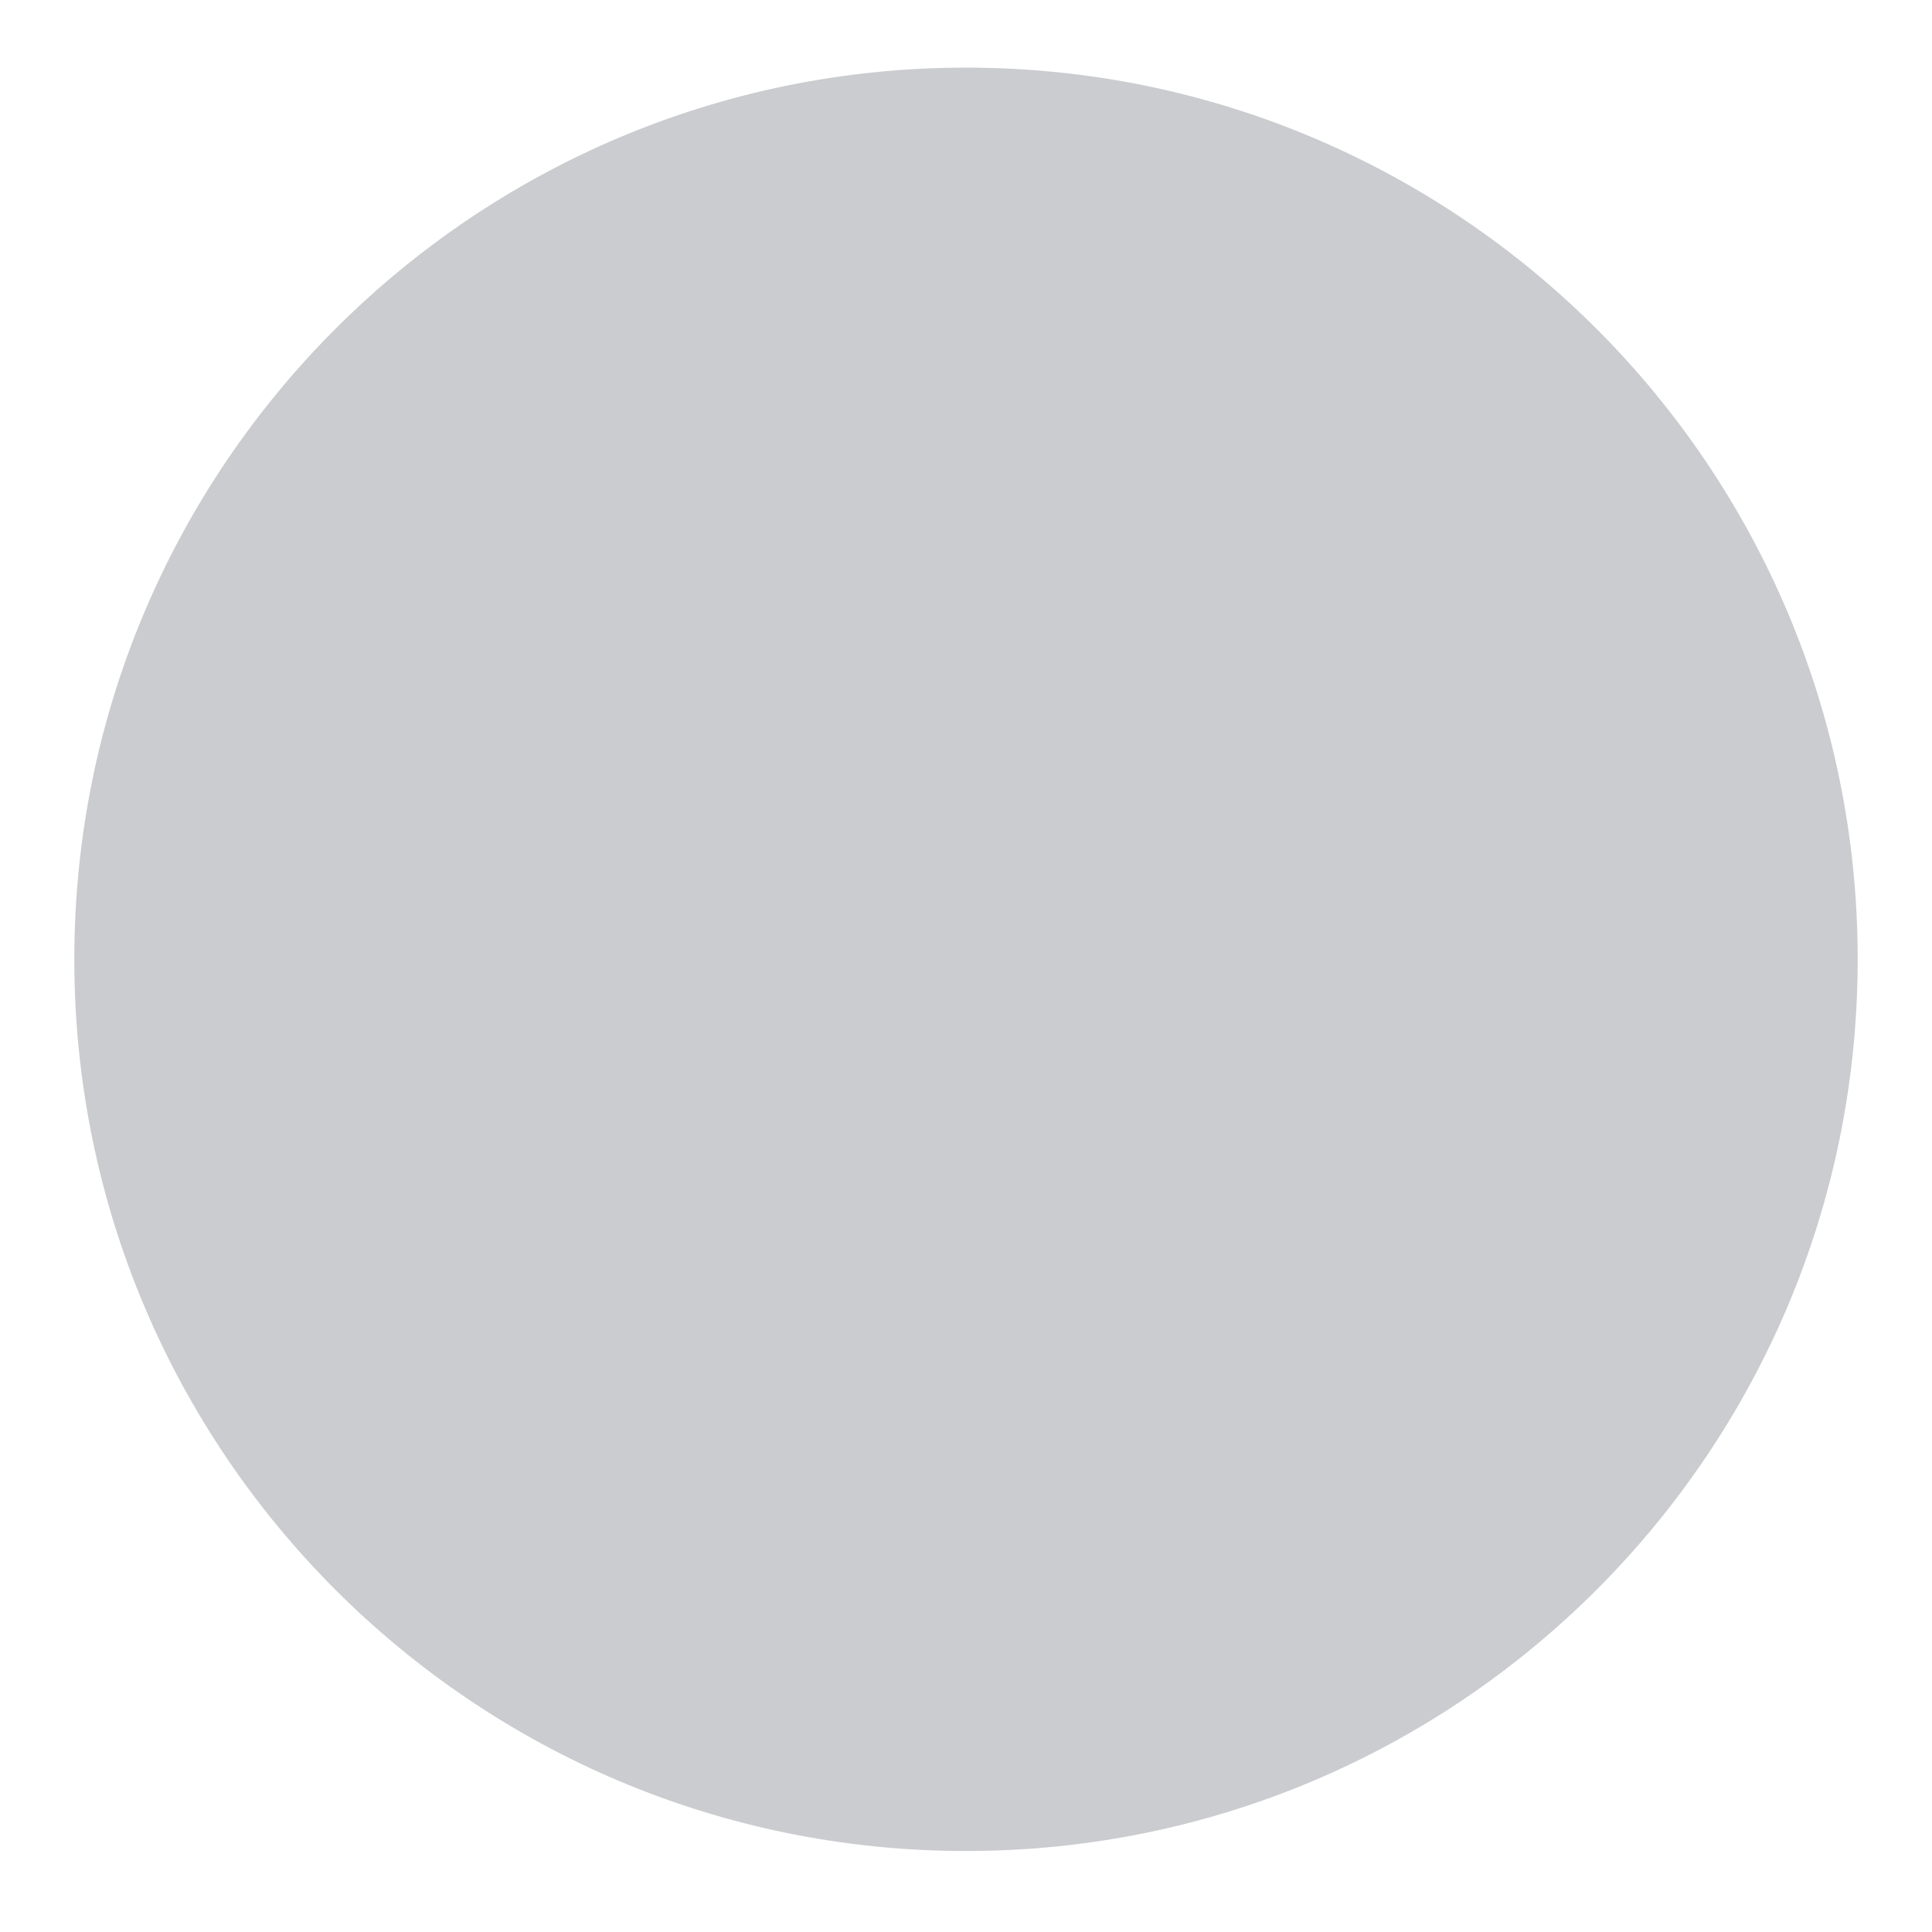
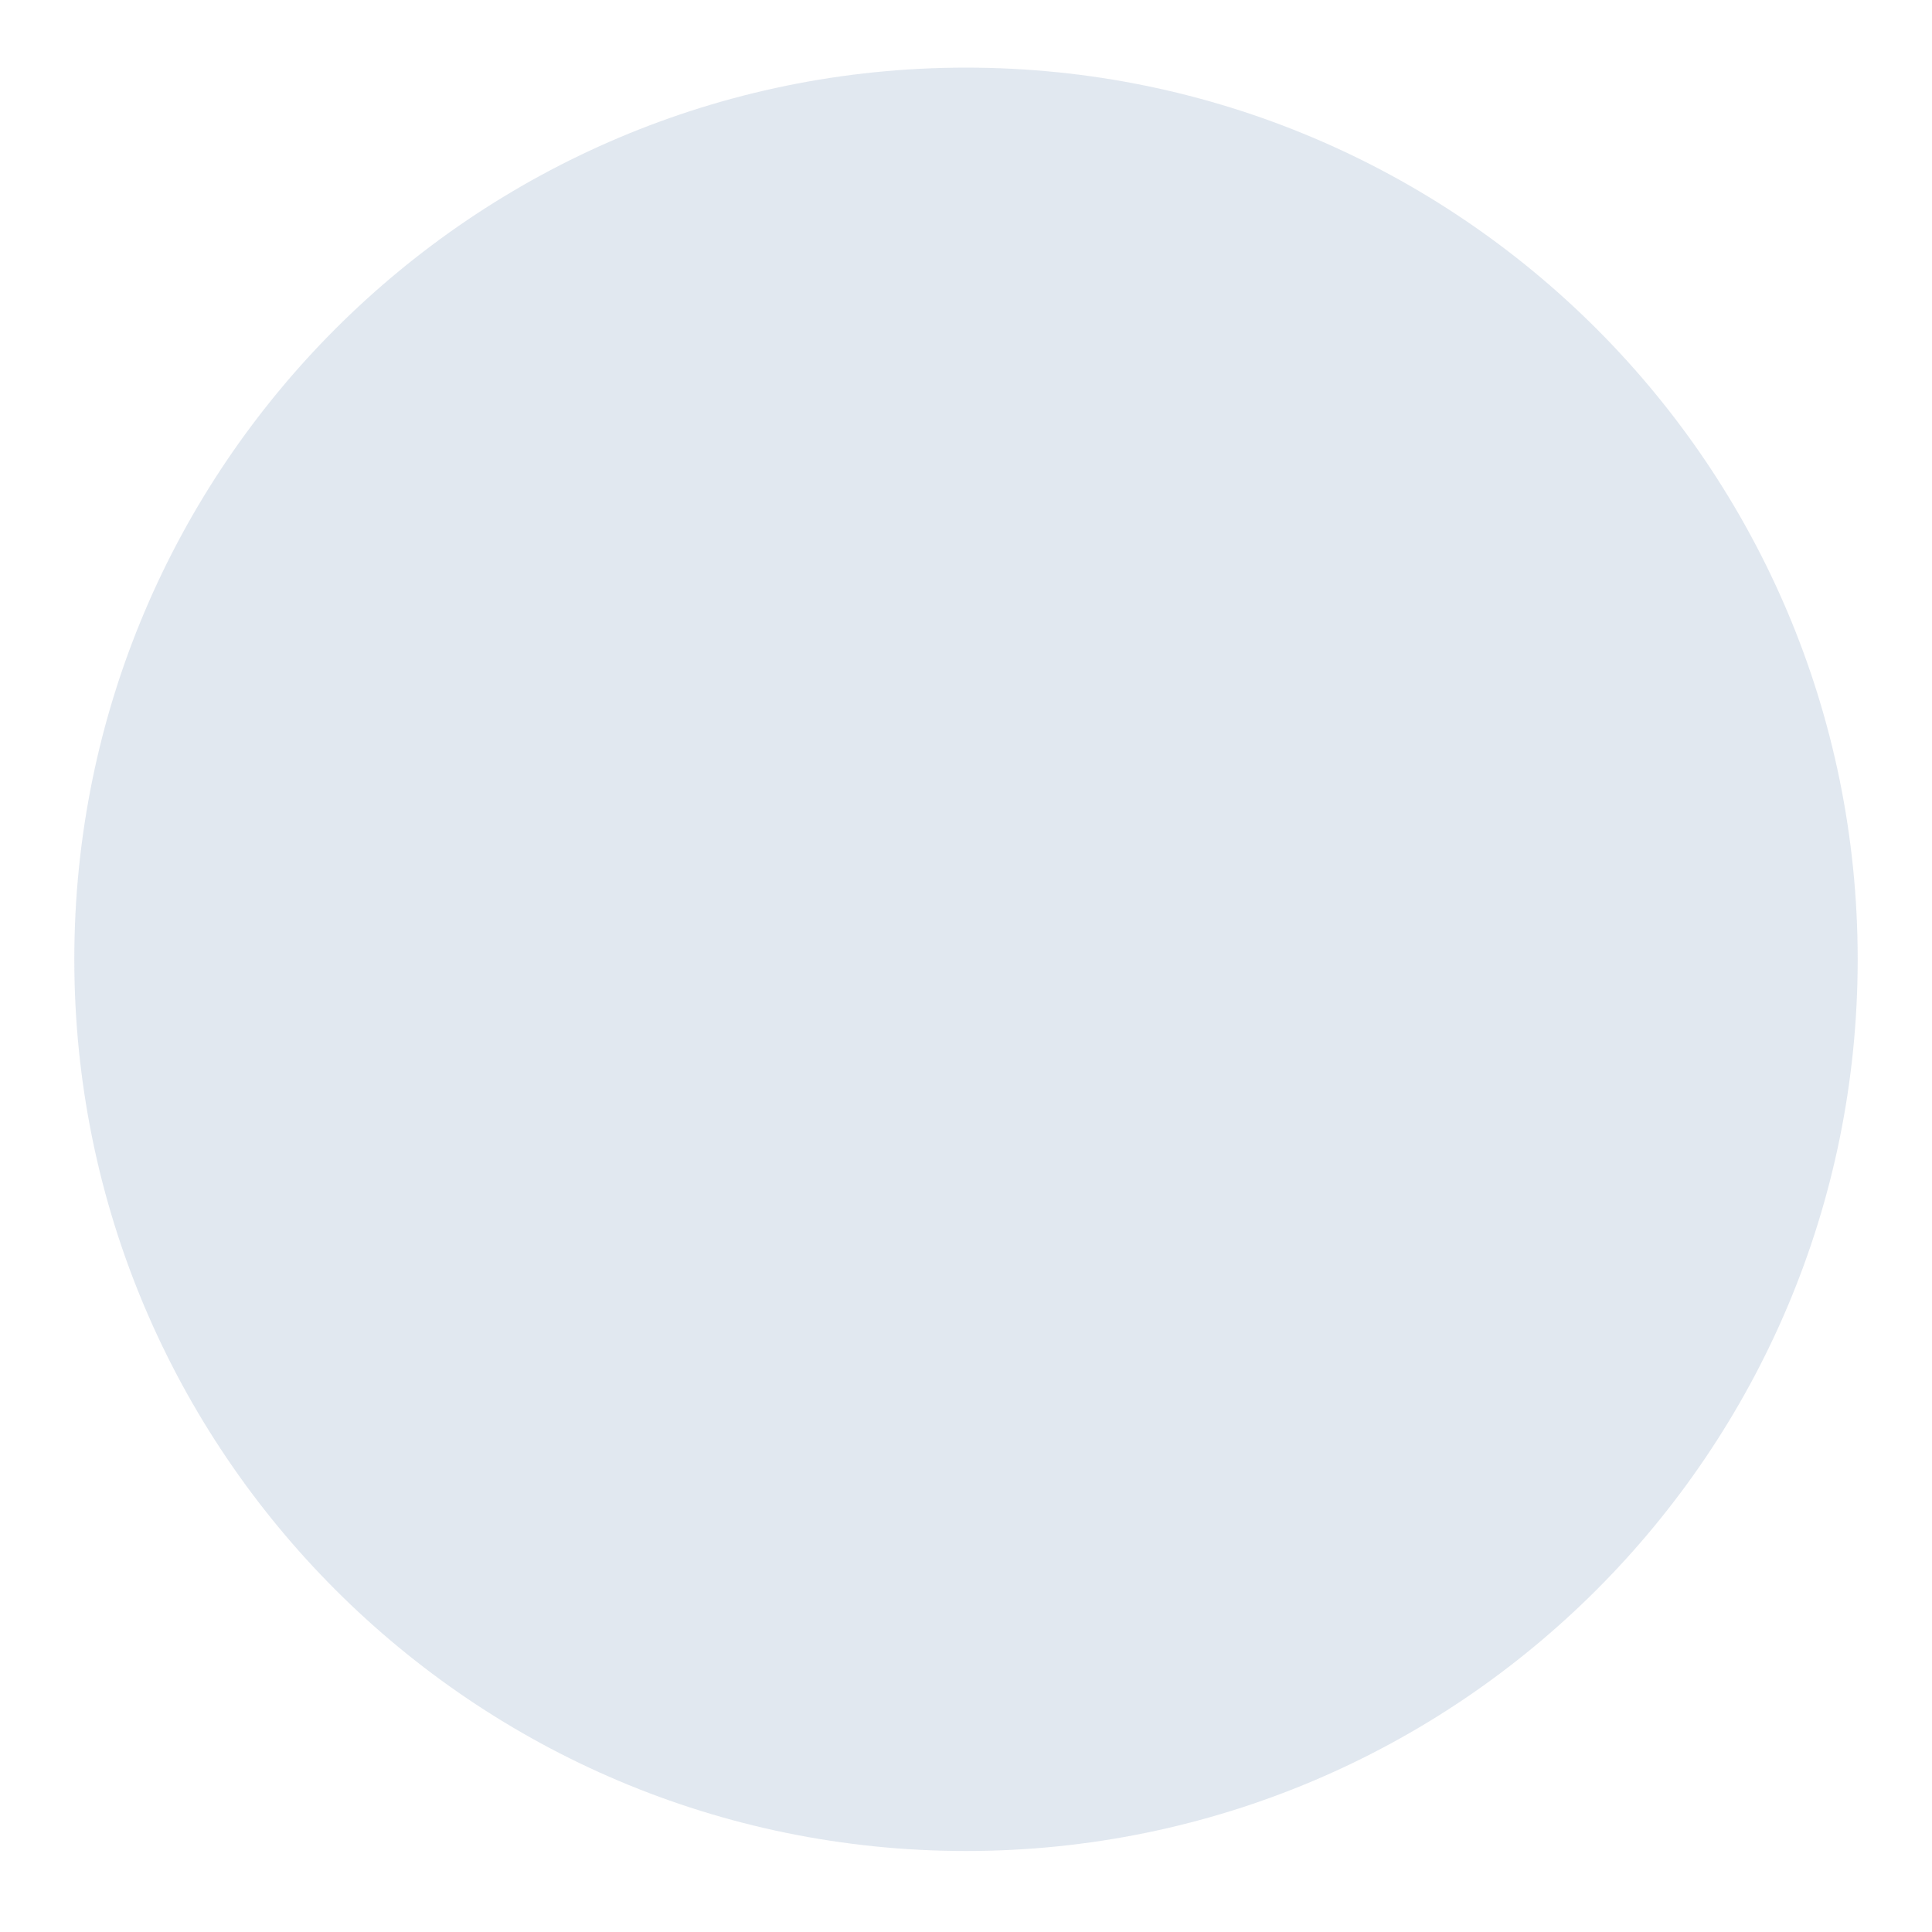
<svg xmlns="http://www.w3.org/2000/svg" width="104" height="104" version="1.1">
  <g transform="translate(0 -948.36)">
-     <circle id="corner-ripple" cx="52" cy="1000" r="48" fill="#2E3440" opacity=".25" />
+     <circle id="corner-ripple" cx="52" cy="1000" r="48" fill="#89a3c2" opacity=".25" />
  </g>
</svg>
